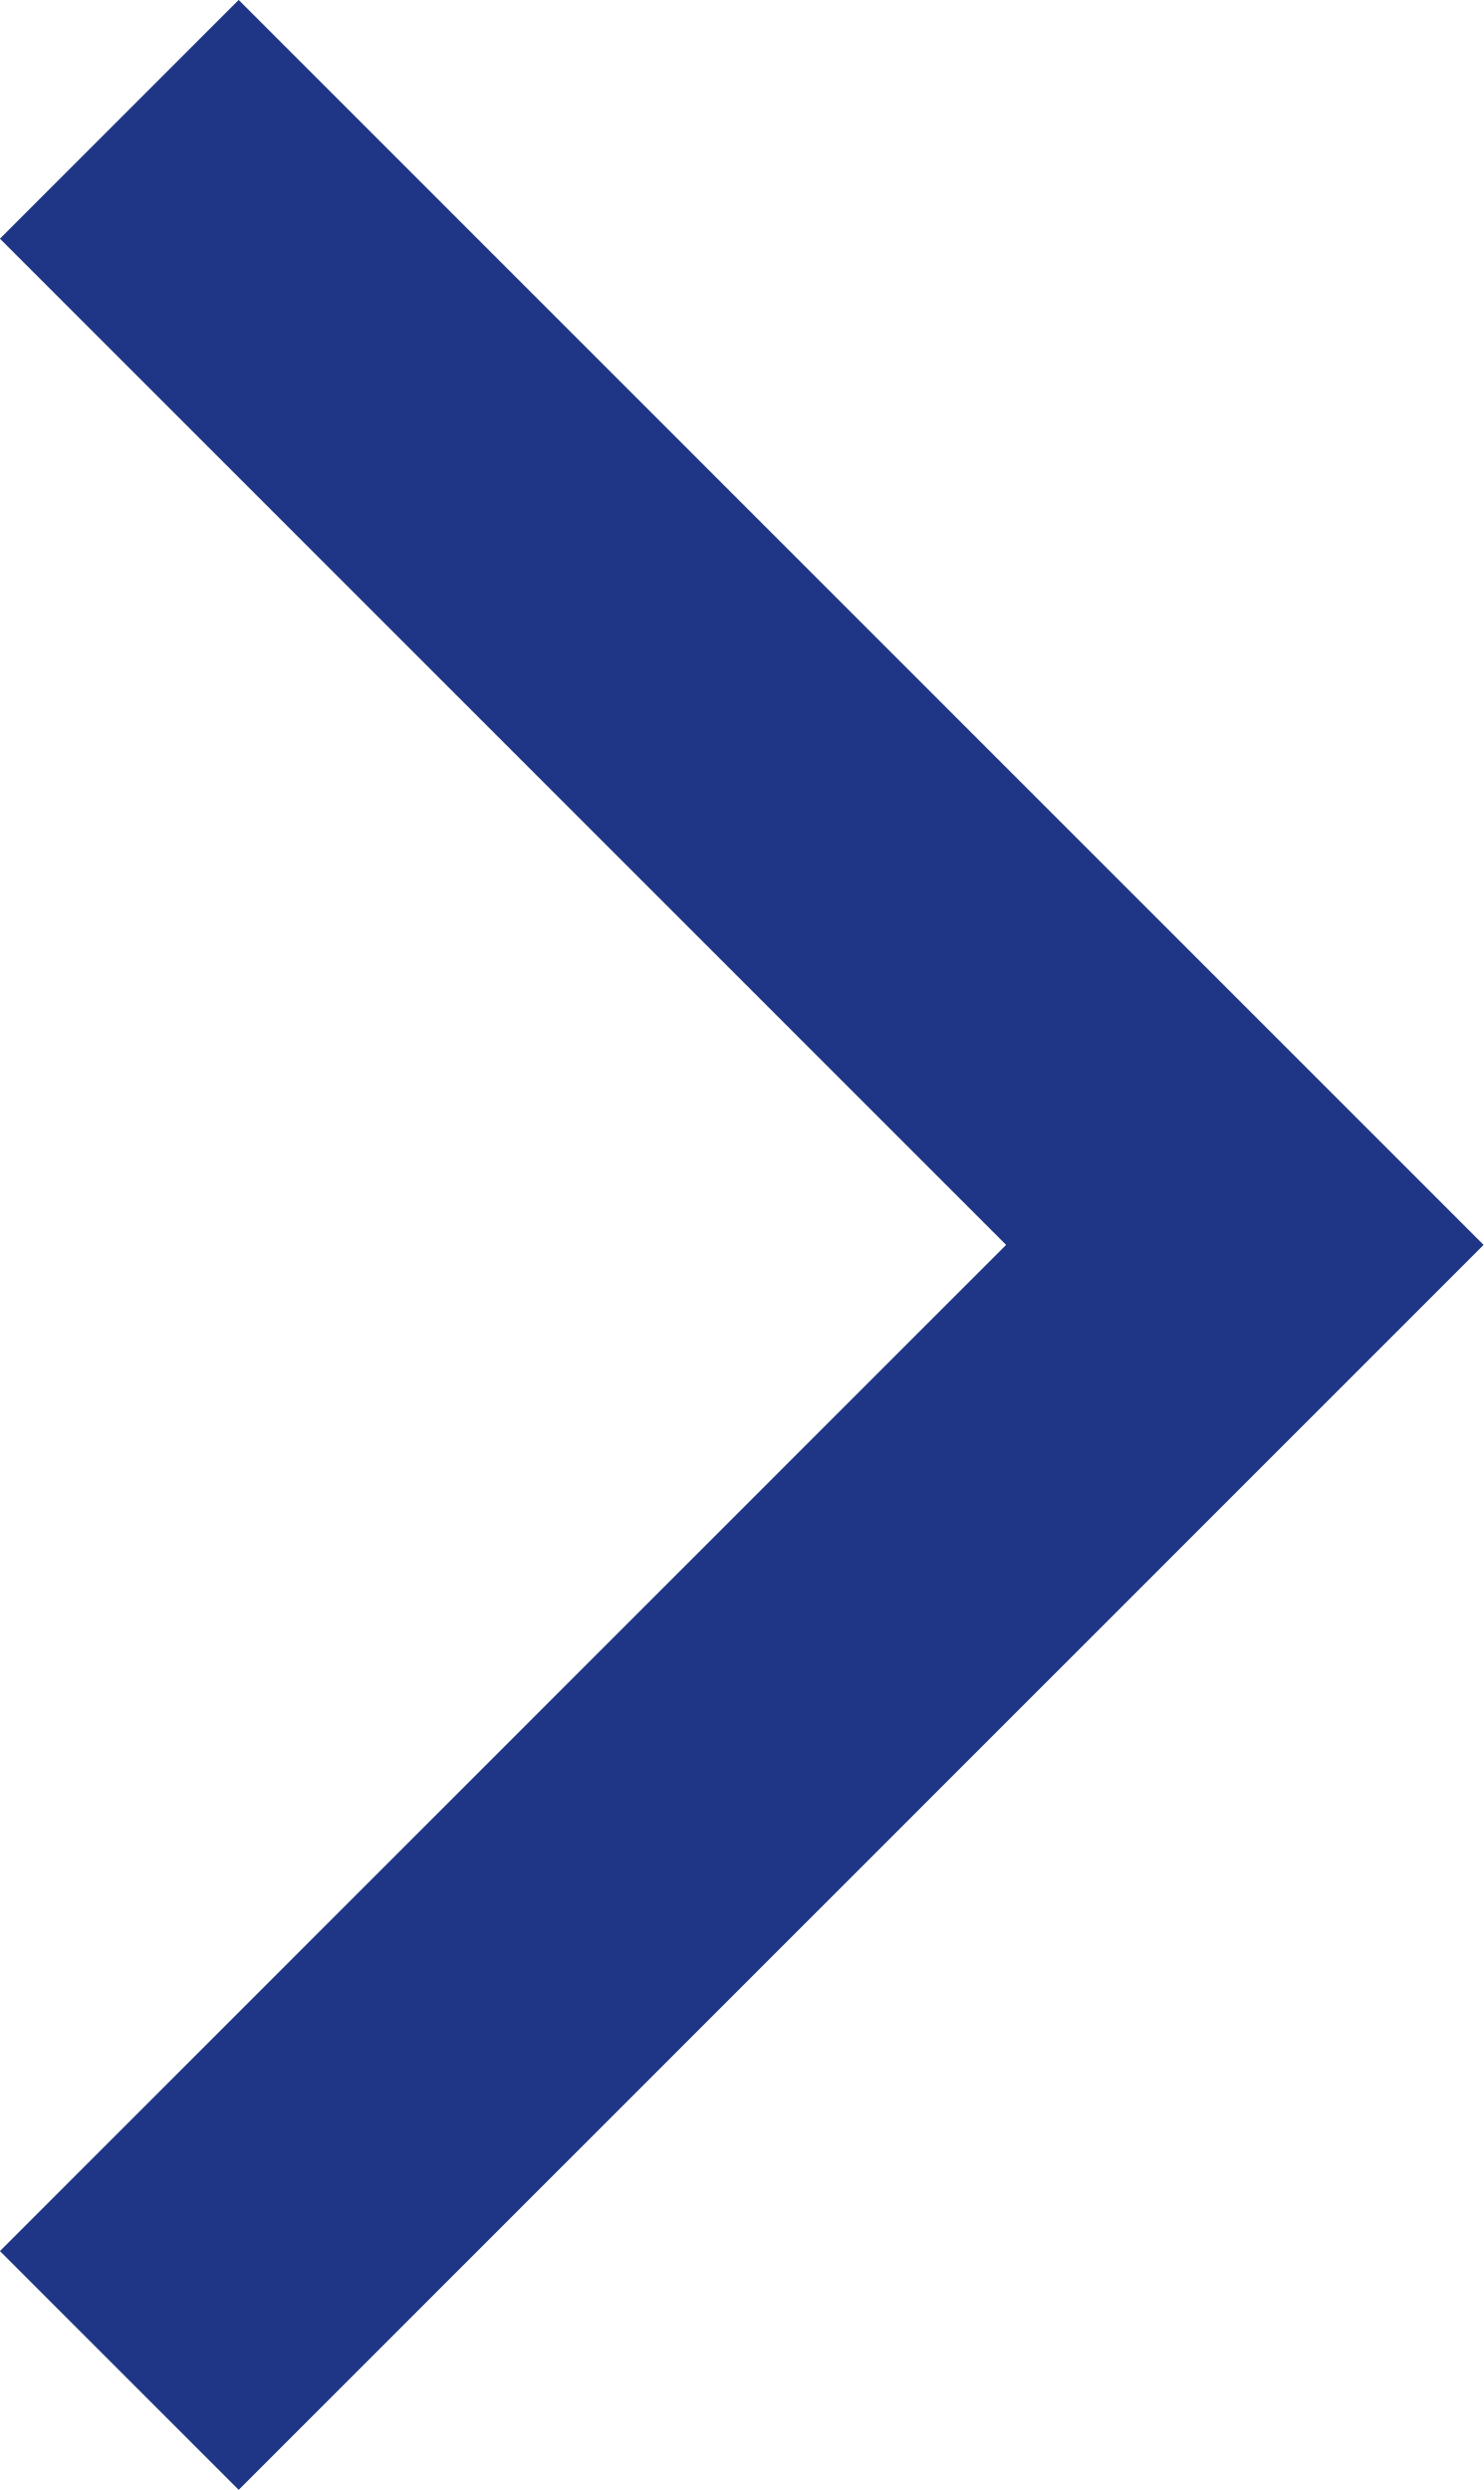
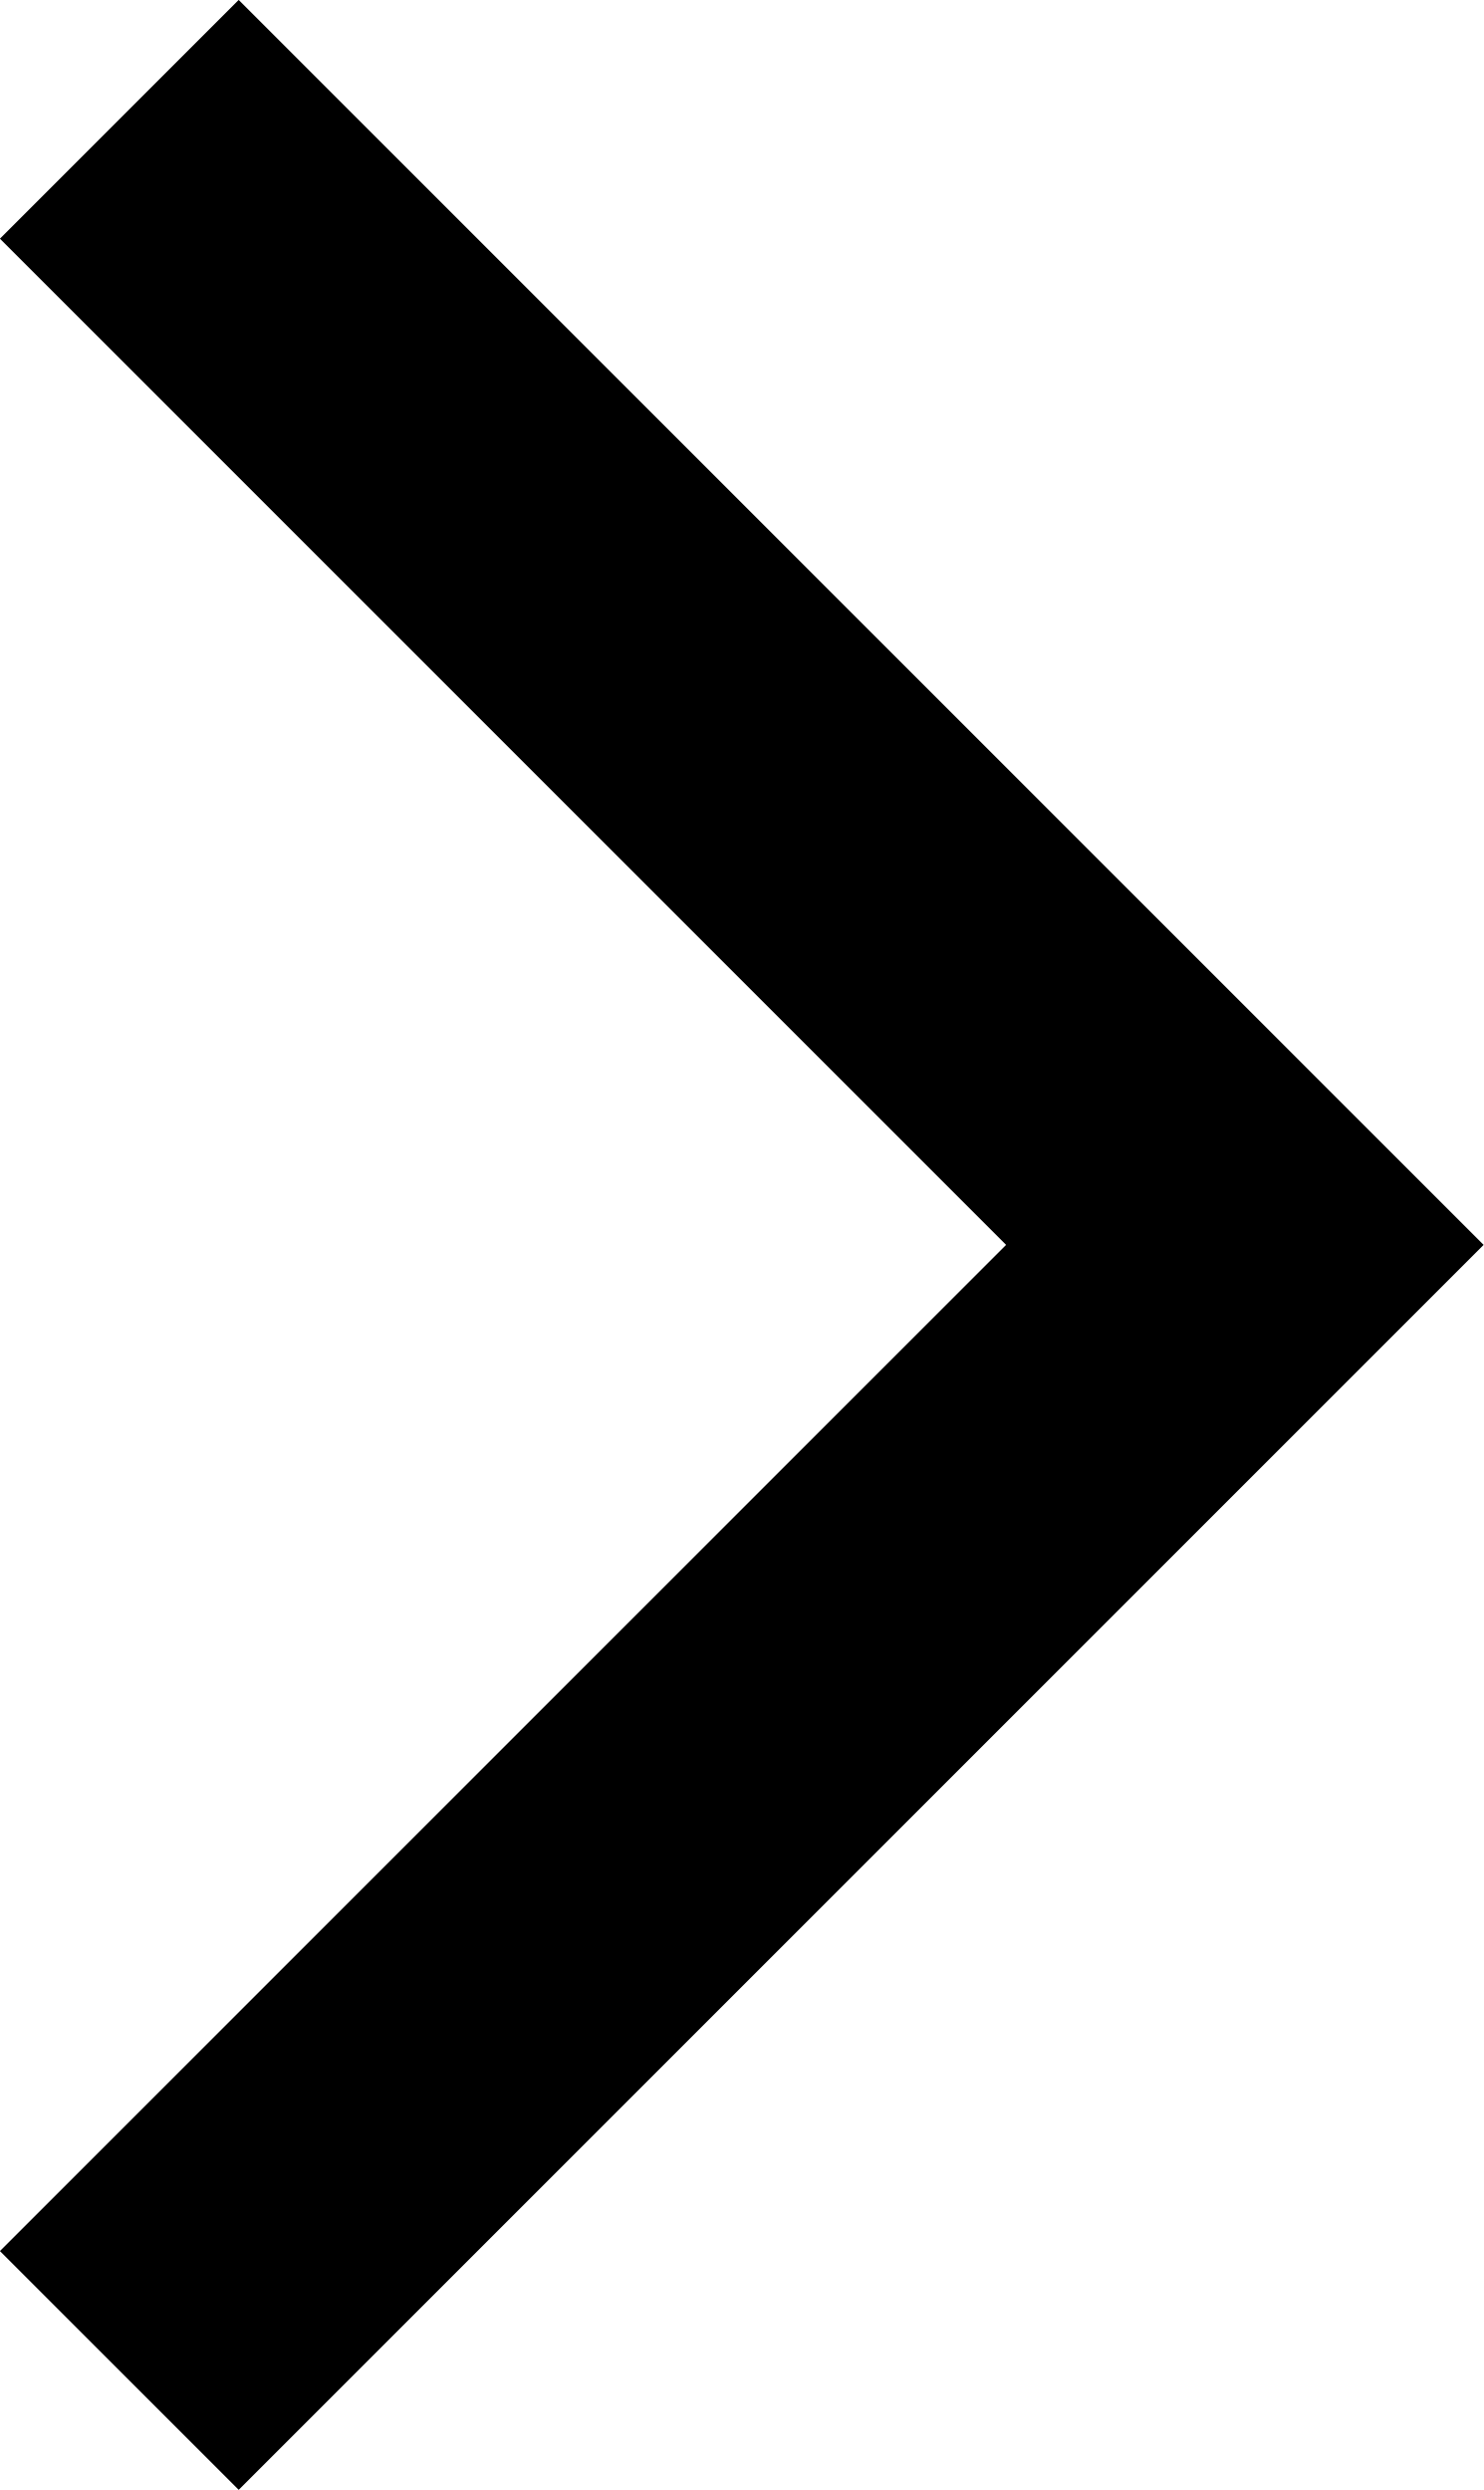
<svg xmlns="http://www.w3.org/2000/svg" width="6.591" height="11.061" viewBox="0 0 6.591 11.061">
  <defs>
-     <style>.a{fill:none;stroke:#1e3685;stroke-miterlimit:10;stroke-width:1.5px;}</style>
+     <style>.a{fill:none;stroke:currentColor;stroke-miterlimit:10;stroke-width:1.5px;}</style>
  </defs>
  <path class="a" d="M-405,280l5,5,5-5" transform="translate(-279.47 -394.47) rotate(-90)" />
</svg>
